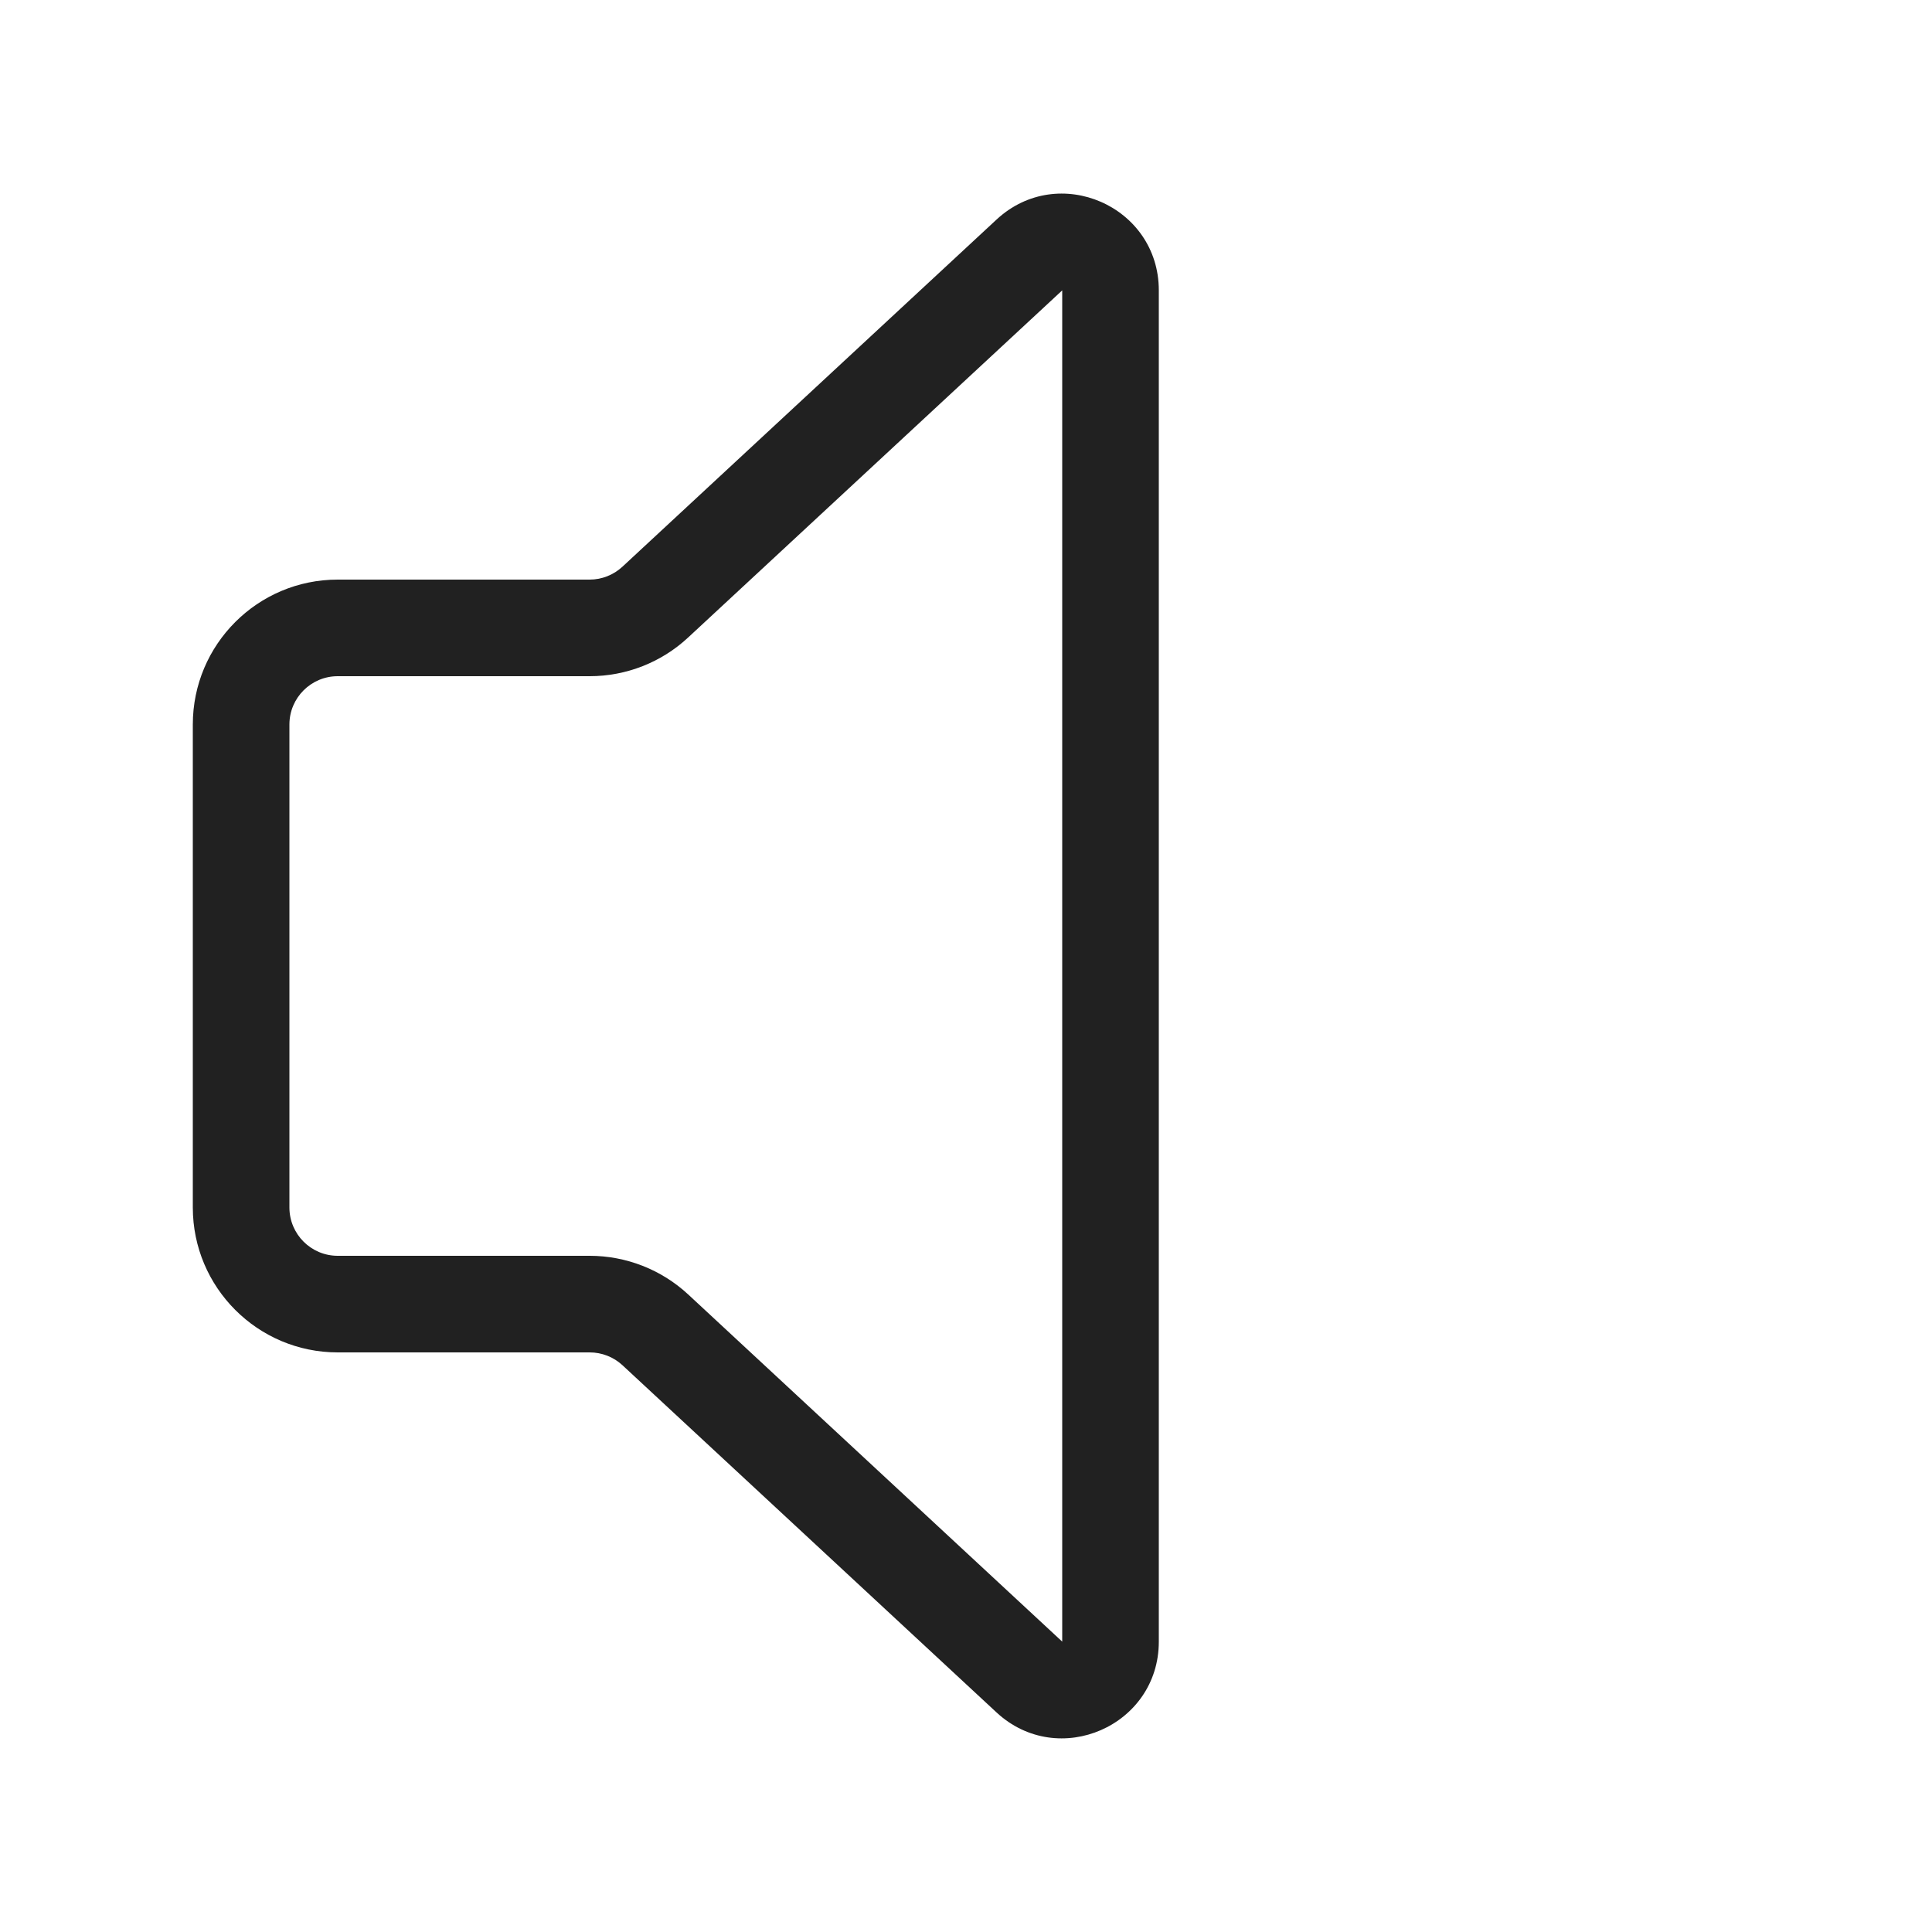
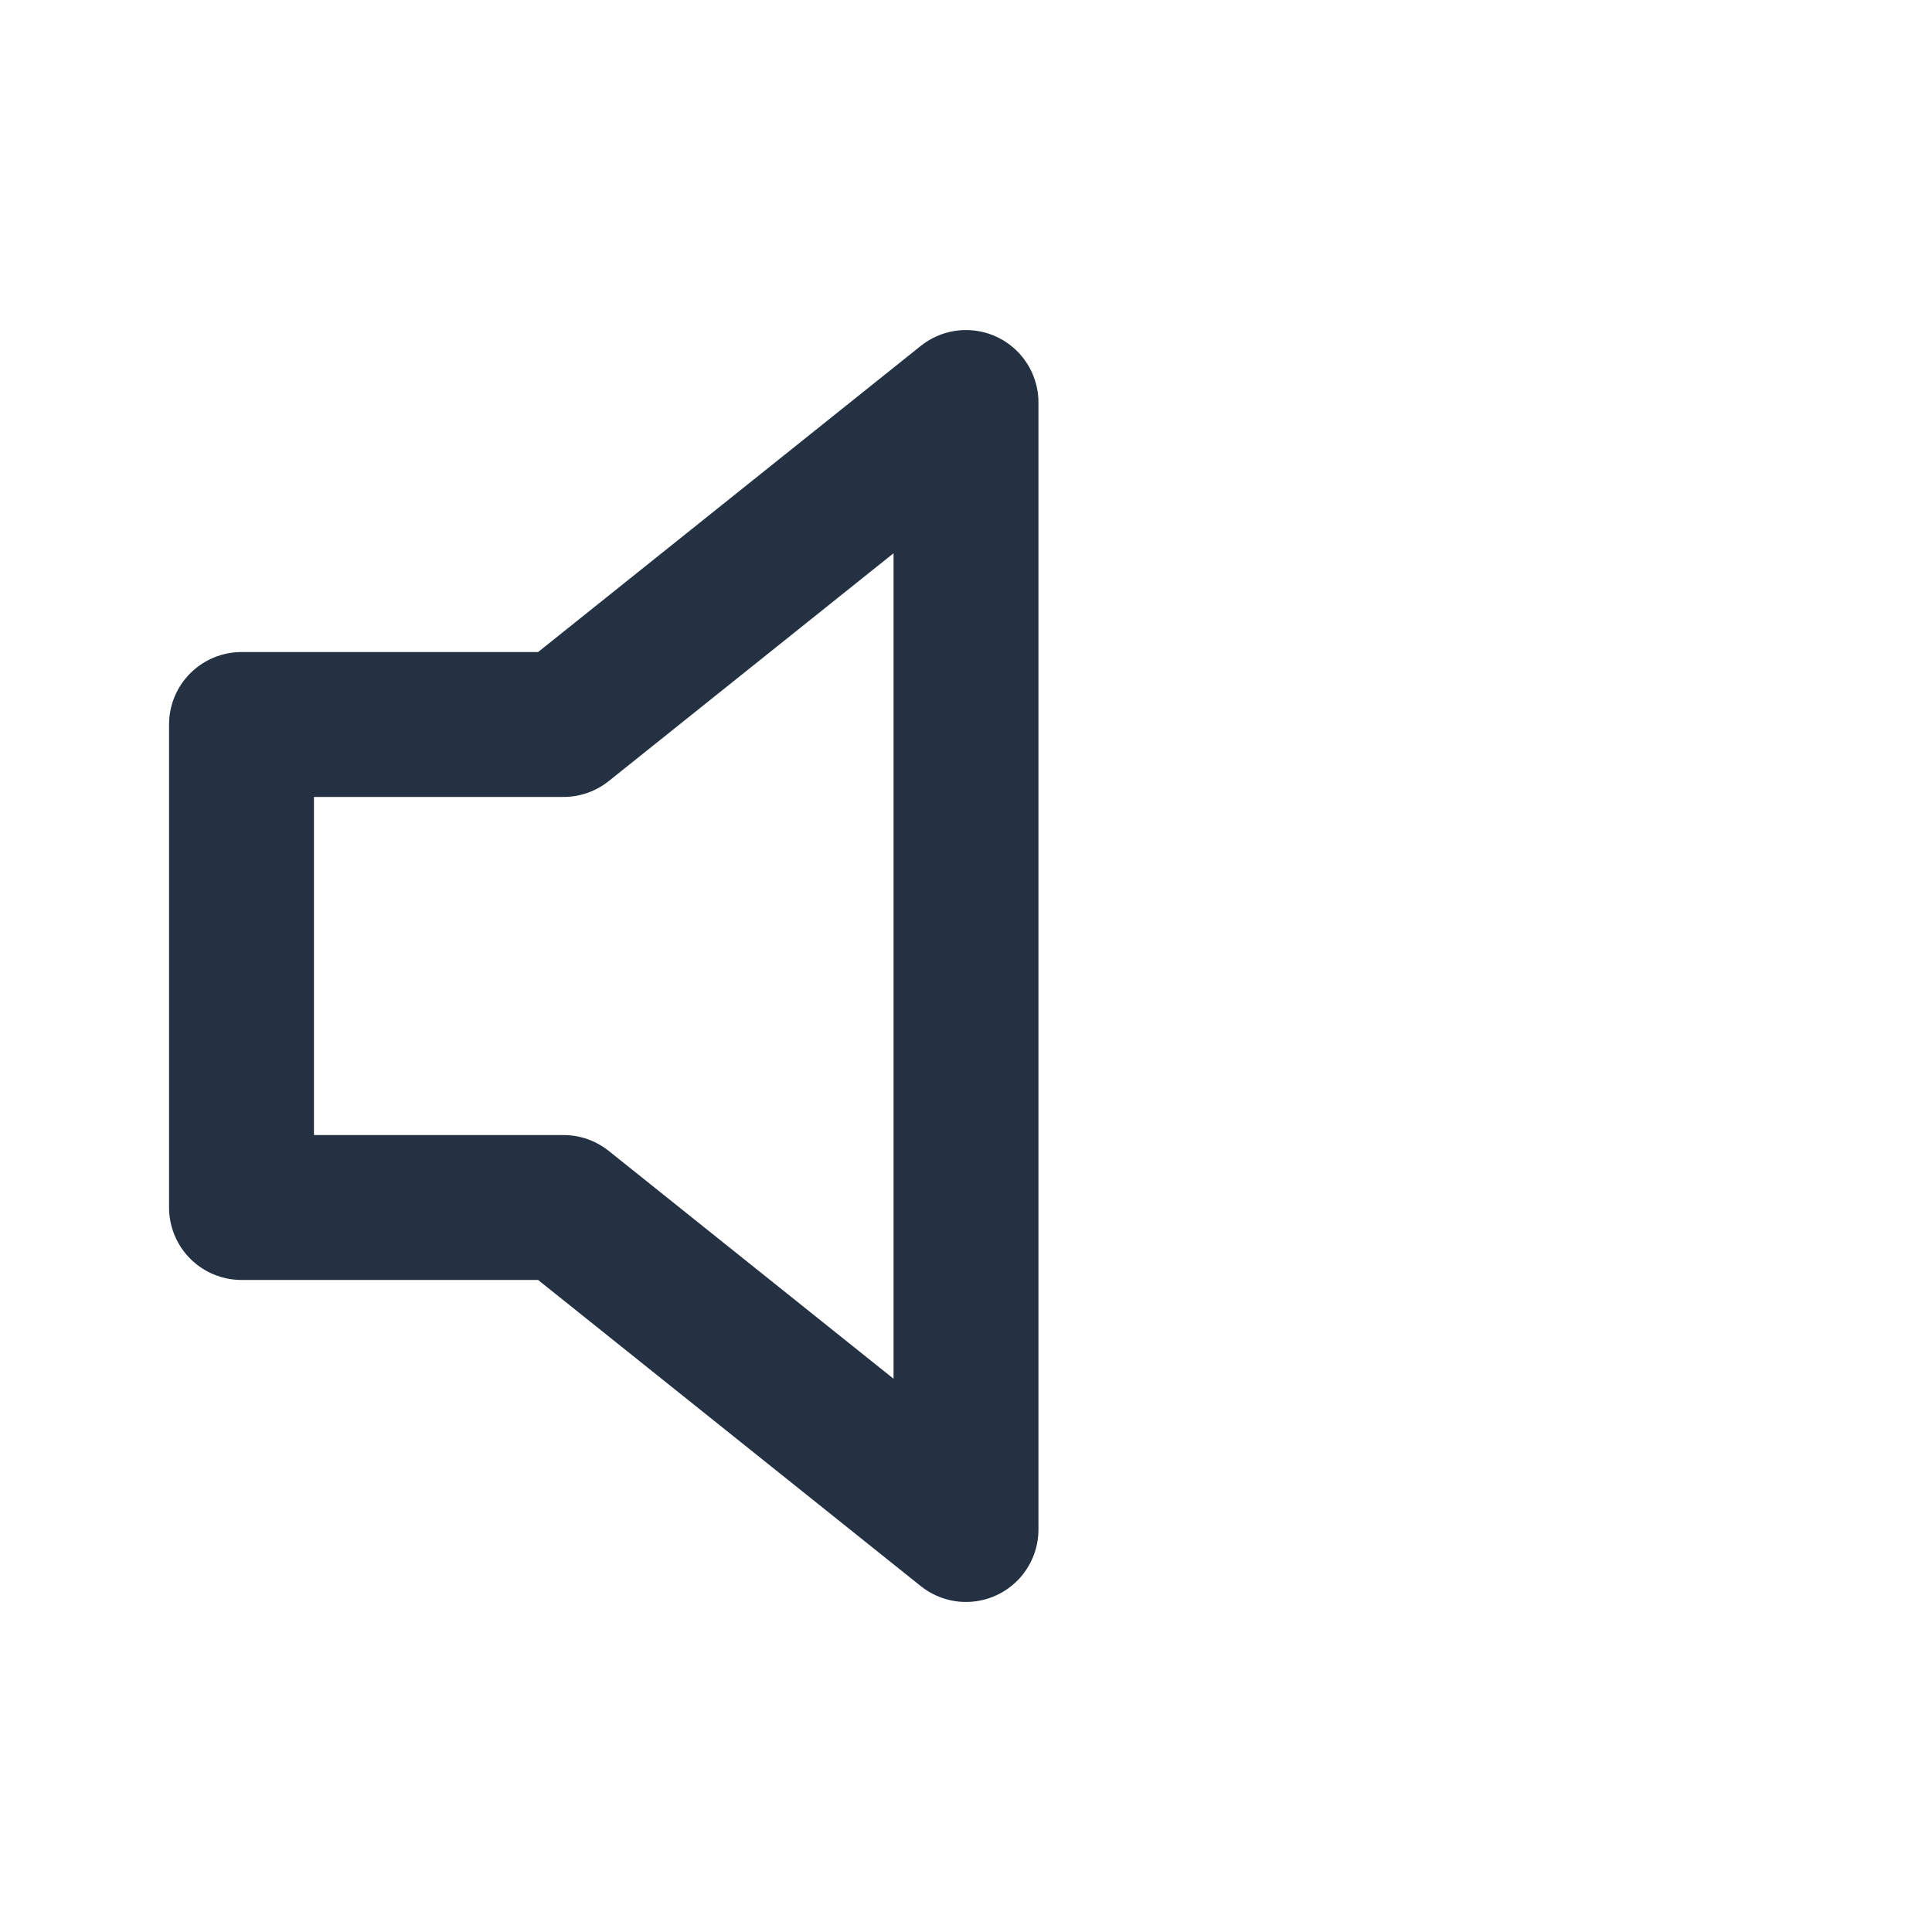
- <svg xmlns="http://www.w3.org/2000/svg" width="20" height="20" viewBox="0 0 20 20" fill="none">
-   <path d="M11.996 3.006C11.996 2.133 10.956 1.679 10.316 2.273L6.444 5.866C6.351 5.952 6.23 6 6.104 6H3.496C2.668 6 1.996 6.671 1.996 7.5V12.5C1.996 13.328 2.668 14 3.496 14H6.104C6.23 14 6.351 14.047 6.444 14.133L10.316 17.727C10.956 18.32 11.996 17.867 11.996 16.994V3.006ZM7.124 6.599L10.996 3.006V16.994L7.124 13.4C6.847 13.143 6.482 13 6.104 13H3.496C3.22 13 2.996 12.776 2.996 12.5V7.5C2.996 7.224 3.22 7 3.496 7H6.104C6.482 7 6.847 6.857 7.124 6.599Z" fill="#212121" />
+ <svg xmlns="http://www.w3.org/2000/svg" width="20" height="20" viewBox="0 0 24 24">
+   <g color="#243142" fill="none" stroke="#243142" stroke-width="1.8" stroke-linecap="round" stroke-linejoin="round">
+     <path d="M3 9h4l5-4v14l-5-4H3z" />
+   </g>
</svg>
